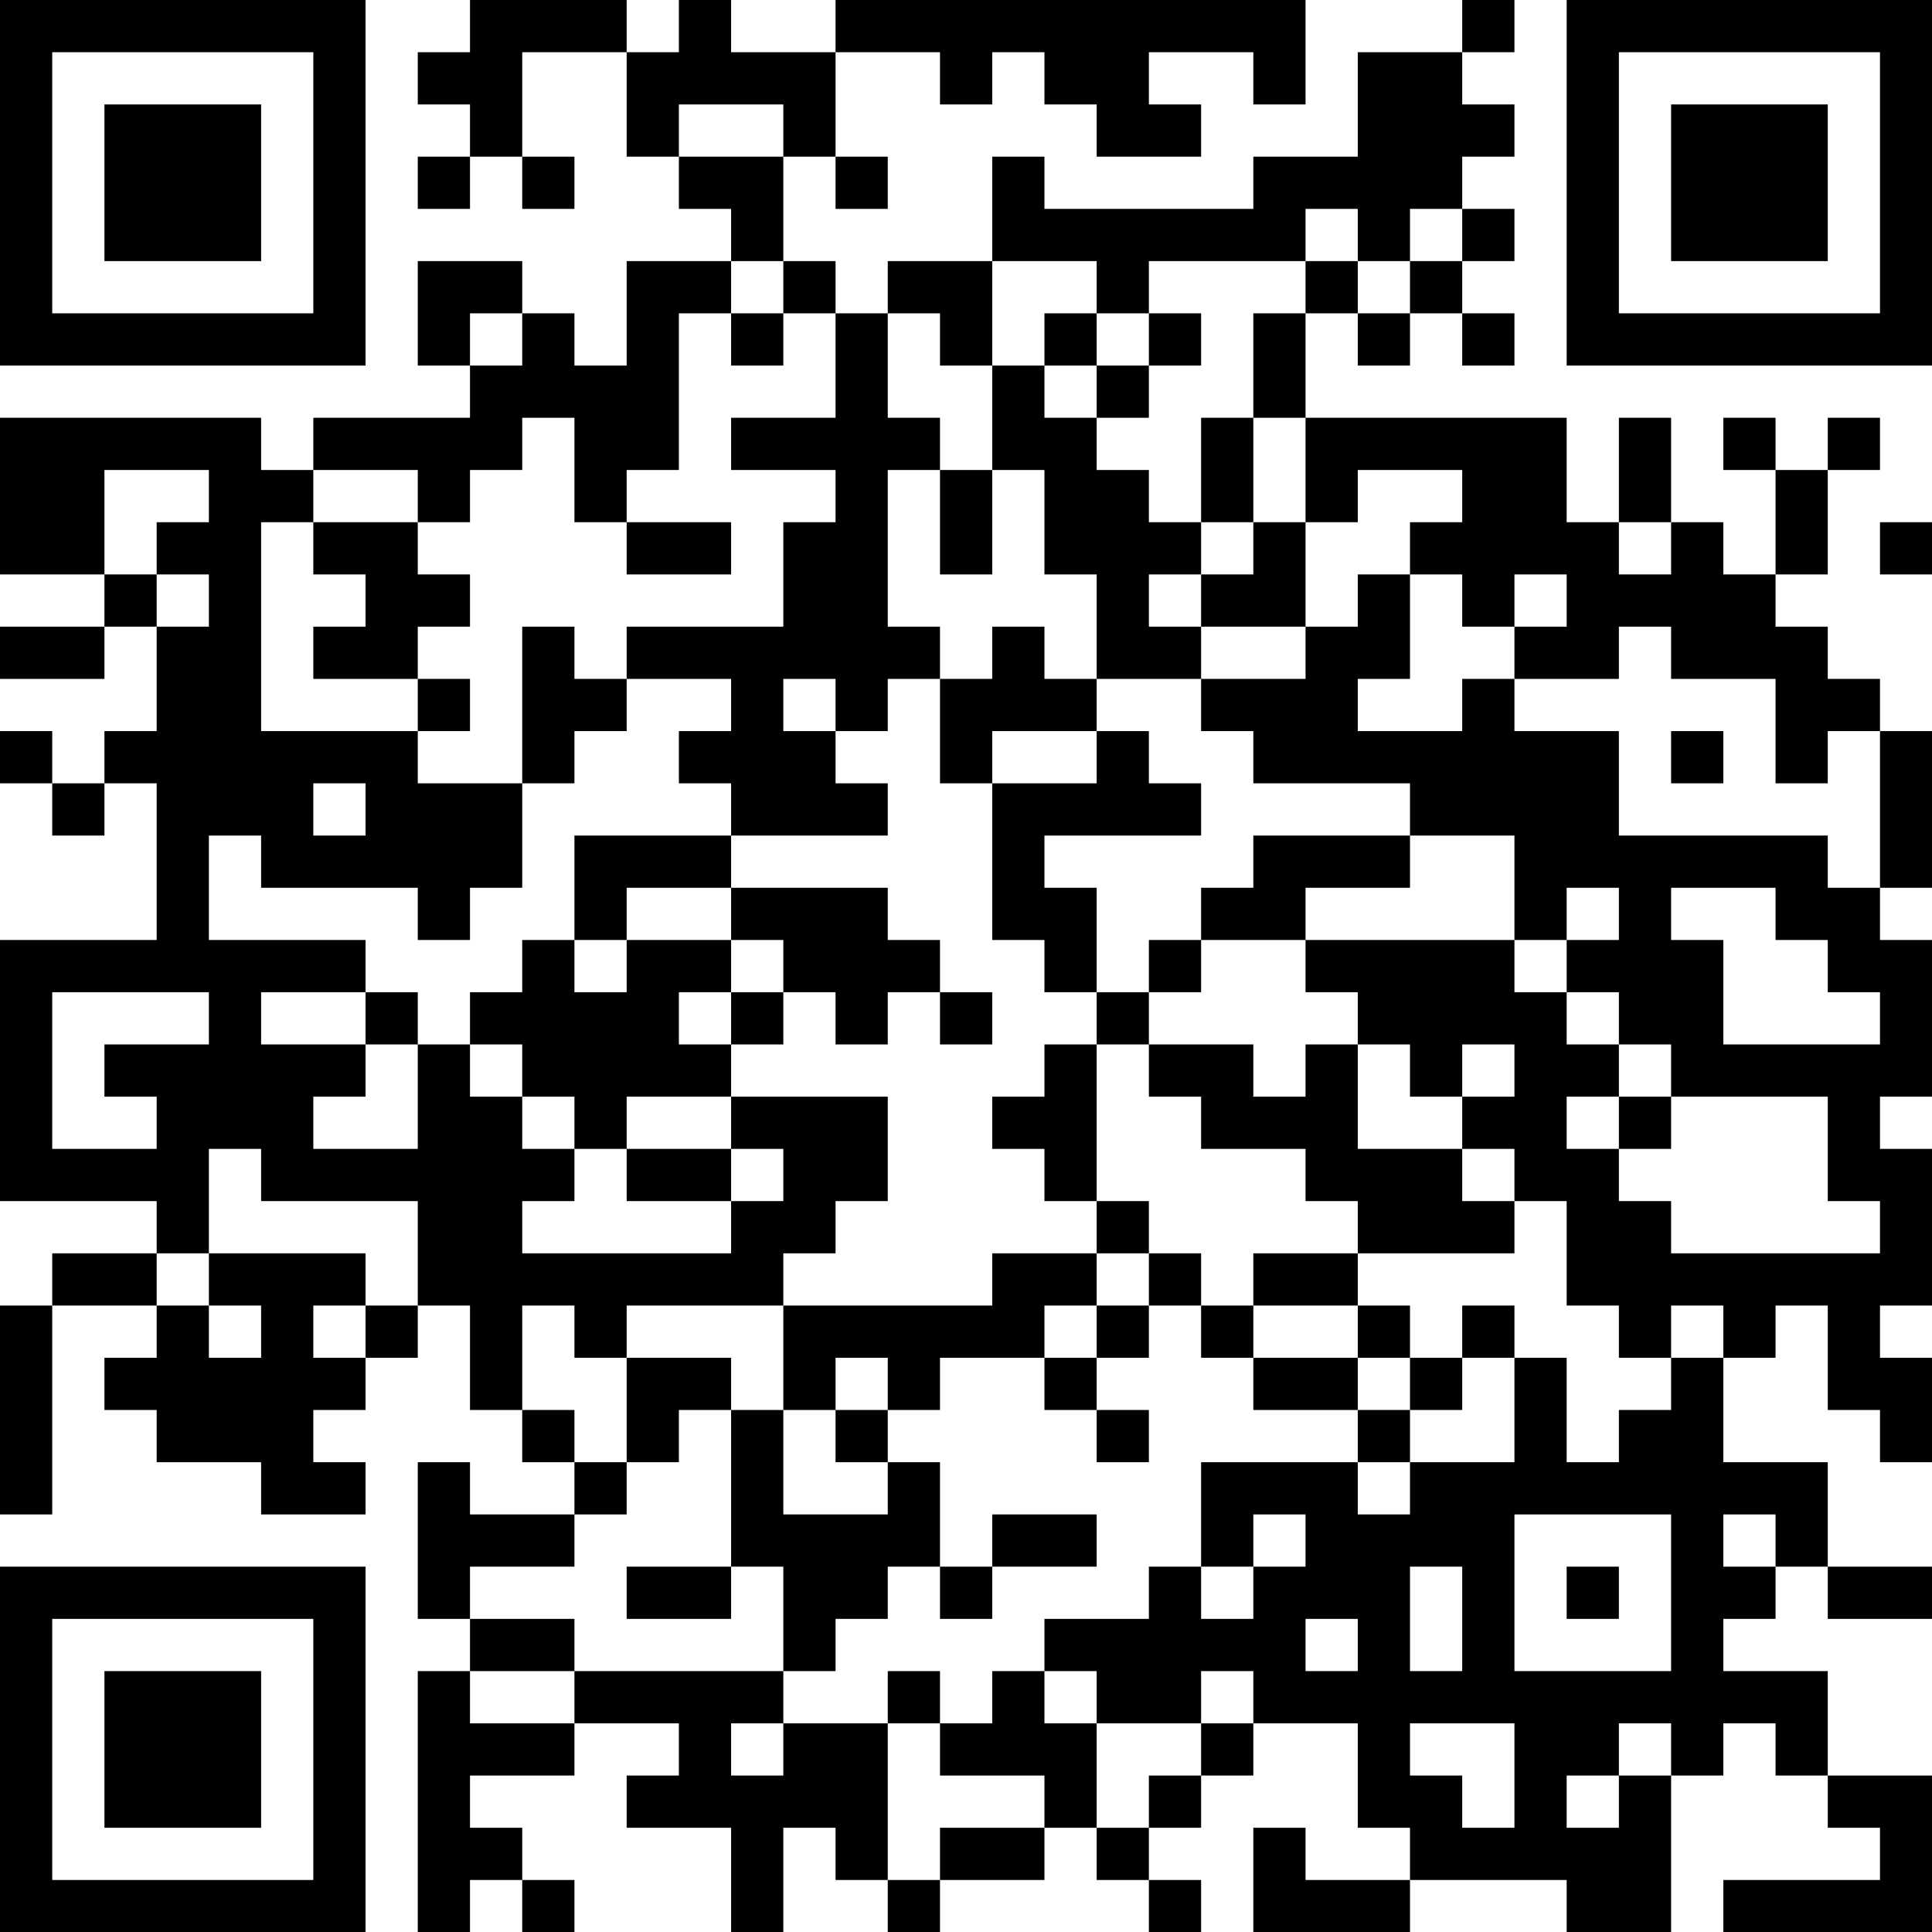
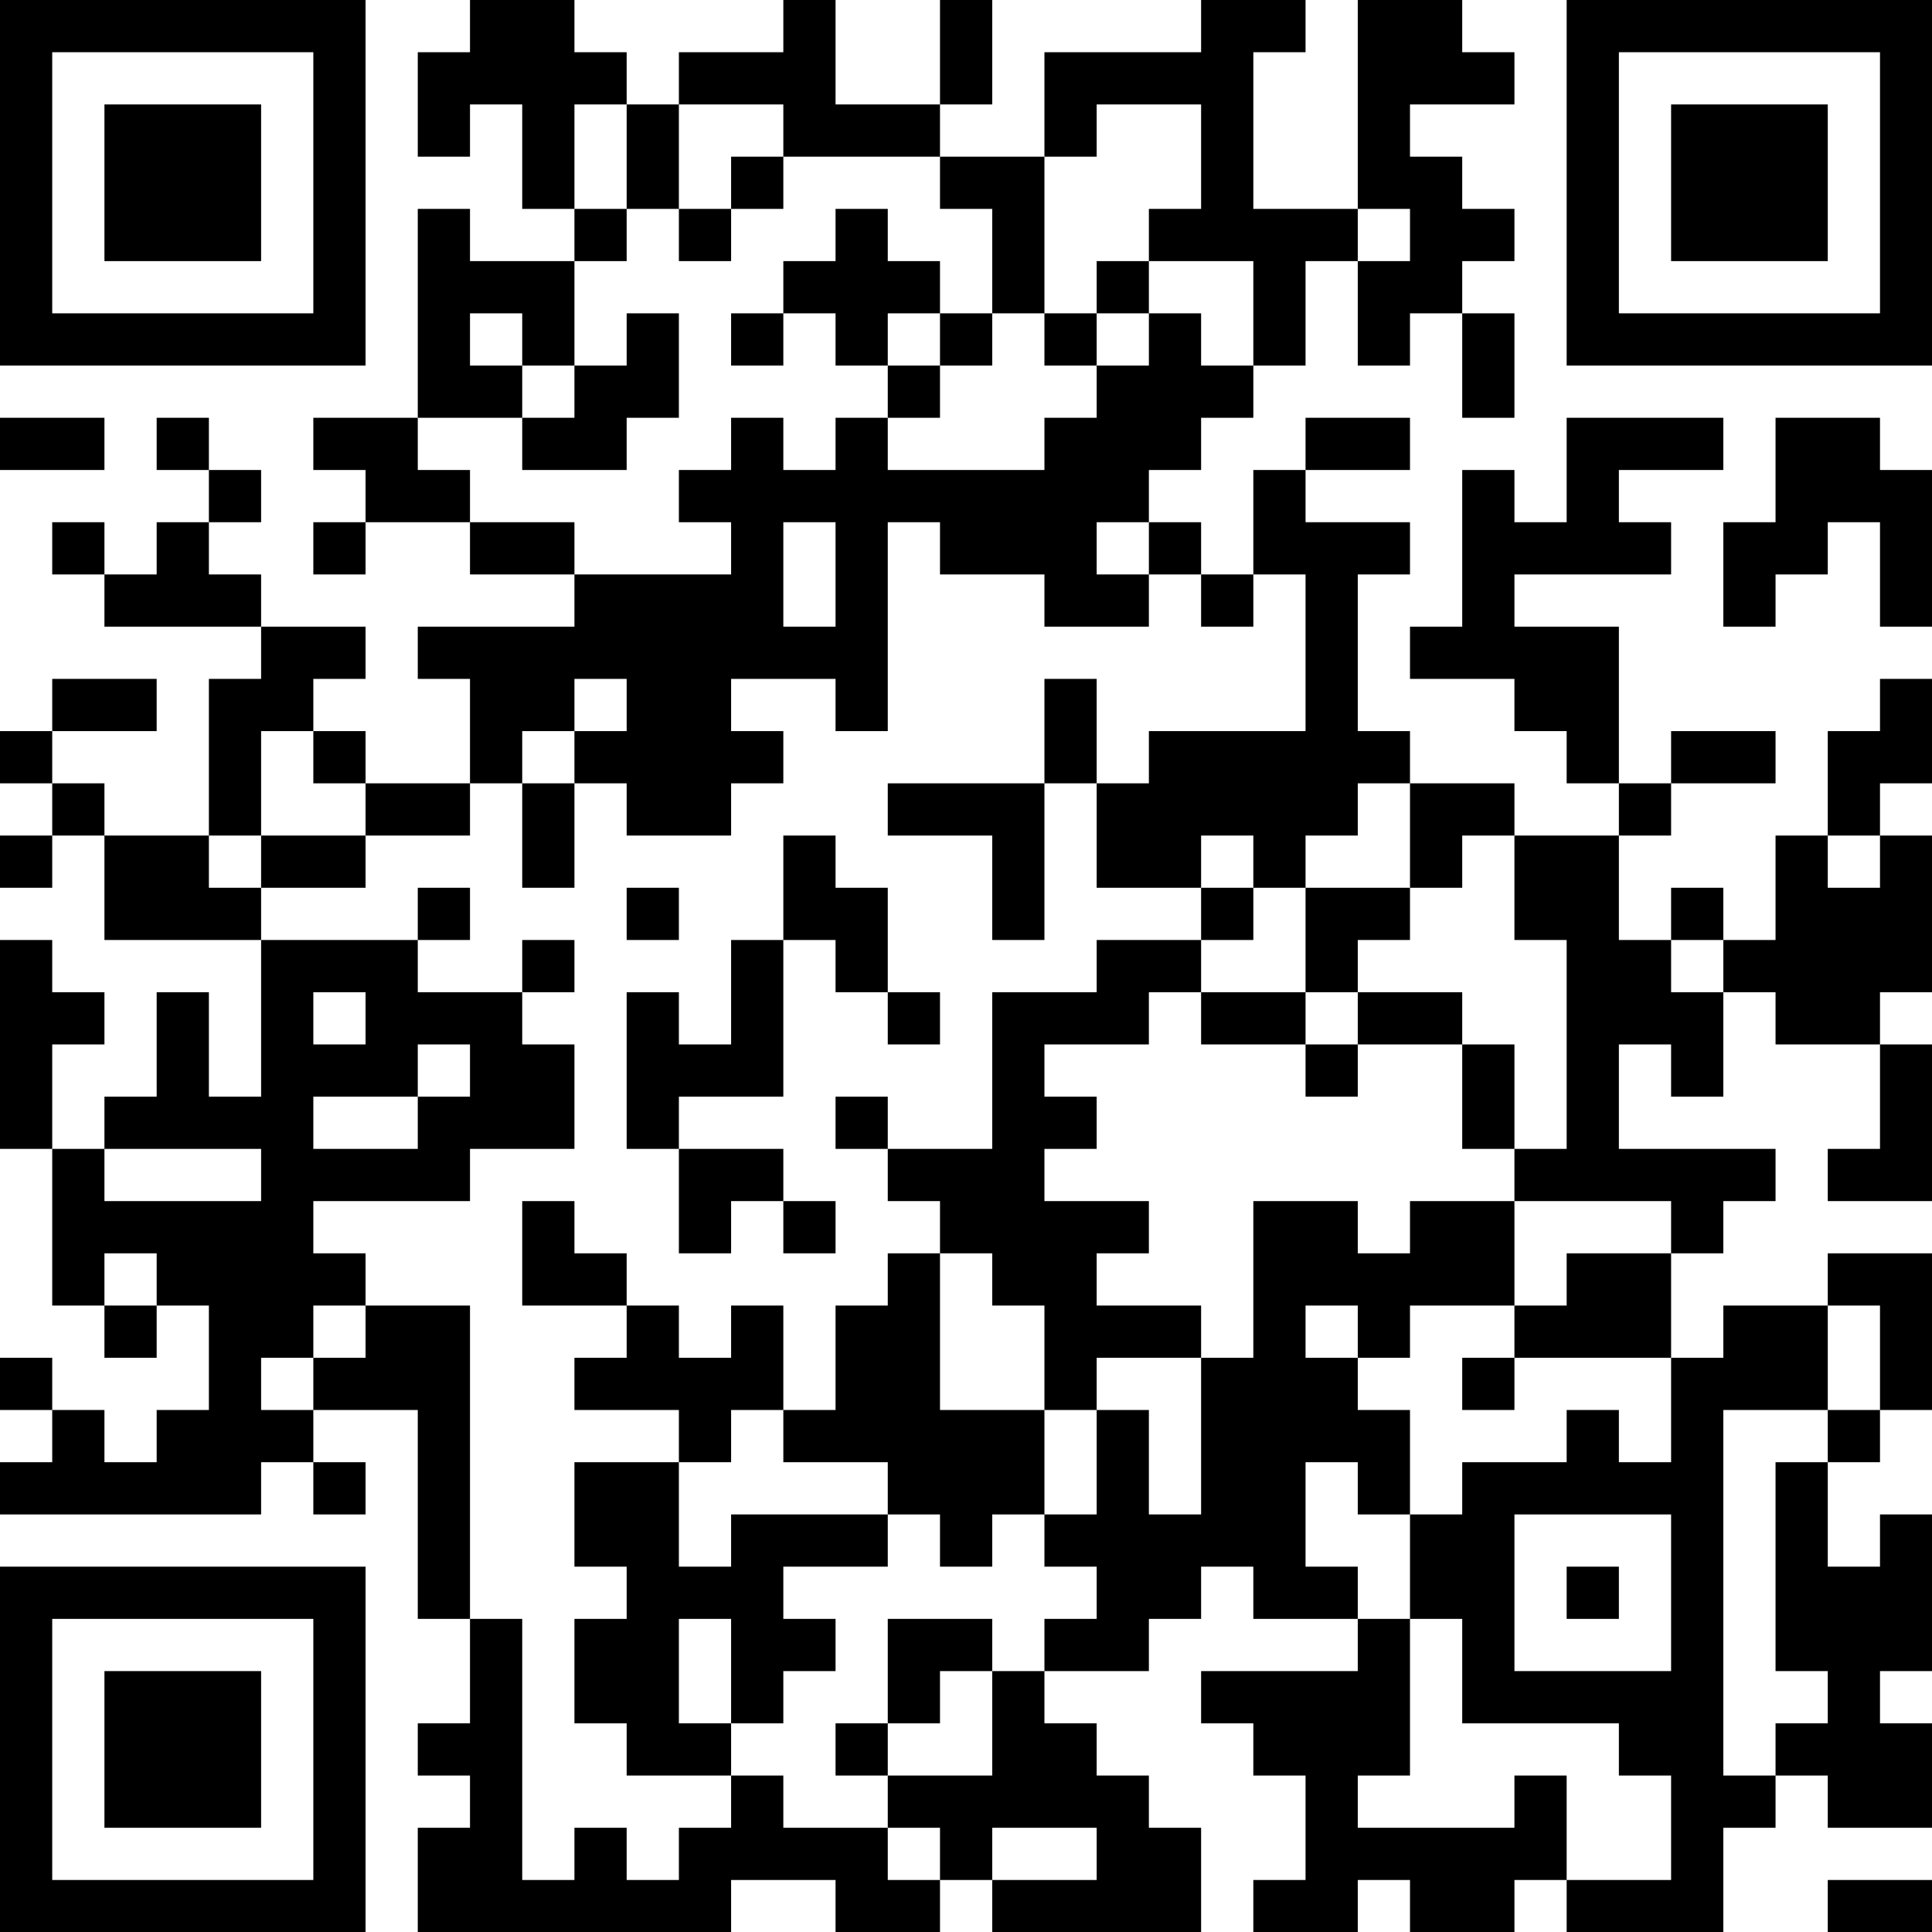
<svg xmlns="http://www.w3.org/2000/svg" version="1.1" width="100" height="100" viewBox="0 0 100 100">
  <rect x="0" y="0" width="100" height="100" fill="#ffffff" />
  <g transform="scale(2.703)">
    <g transform="translate(0,0)">
-       <path fill-rule="evenodd" d="M9 0L9 1L8 1L8 2L9 2L9 3L8 3L8 4L9 4L9 3L10 3L10 4L11 4L11 3L10 3L10 1L12 1L12 3L13 3L13 4L14 4L14 5L12 5L12 7L11 7L11 6L10 6L10 5L8 5L8 7L9 7L9 8L6 8L6 9L5 9L5 8L0 8L0 11L2 11L2 12L0 12L0 13L2 13L2 12L3 12L3 14L2 14L2 15L1 15L1 14L0 14L0 15L1 15L1 16L2 16L2 15L3 15L3 18L0 18L0 23L3 23L3 24L1 24L1 25L0 25L0 29L1 29L1 25L3 25L3 26L2 26L2 27L3 27L3 28L5 28L5 29L7 29L7 28L6 28L6 27L7 27L7 26L8 26L8 25L9 25L9 27L10 27L10 28L11 28L11 29L9 29L9 28L8 28L8 31L9 31L9 32L8 32L8 37L9 37L9 36L10 36L10 37L11 37L11 36L10 36L10 35L9 35L9 34L11 34L11 33L13 33L13 34L12 34L12 35L14 35L14 37L15 37L15 35L16 35L16 36L17 36L17 37L18 37L18 36L20 36L20 35L21 35L21 36L22 36L22 37L23 37L23 36L22 36L22 35L23 35L23 34L24 34L24 33L26 33L26 35L27 35L27 36L25 36L25 35L24 35L24 37L27 37L27 36L30 36L30 37L32 37L32 34L33 34L33 33L34 33L34 34L35 34L35 35L36 35L36 36L33 36L33 37L37 37L37 34L35 34L35 32L33 32L33 31L34 31L34 30L35 30L35 31L37 31L37 30L35 30L35 28L33 28L33 26L34 26L34 25L35 25L35 27L36 27L36 28L37 28L37 26L36 26L36 25L37 25L37 22L36 22L36 21L37 21L37 18L36 18L36 17L37 17L37 14L36 14L36 13L35 13L35 12L34 12L34 11L35 11L35 9L36 9L36 8L35 8L35 9L34 9L34 8L33 8L33 9L34 9L34 11L33 11L33 10L32 10L32 8L31 8L31 10L30 10L30 8L25 8L25 6L26 6L26 7L27 7L27 6L28 6L28 7L29 7L29 6L28 6L28 5L29 5L29 4L28 4L28 3L29 3L29 2L28 2L28 1L29 1L29 0L28 0L28 1L26 1L26 3L24 3L24 4L20 4L20 3L19 3L19 5L17 5L17 6L16 6L16 5L15 5L15 3L16 3L16 4L17 4L17 3L16 3L16 1L18 1L18 2L19 2L19 1L20 1L20 2L21 2L21 3L23 3L23 2L22 2L22 1L24 1L24 2L25 2L25 0L16 0L16 1L14 1L14 0L13 0L13 1L12 1L12 0ZM13 2L13 3L15 3L15 2ZM25 4L25 5L22 5L22 6L21 6L21 5L19 5L19 7L18 7L18 6L17 6L17 8L18 8L18 9L17 9L17 12L18 12L18 13L17 13L17 14L16 14L16 13L15 13L15 14L16 14L16 15L17 15L17 16L14 16L14 15L13 15L13 14L14 14L14 13L12 13L12 12L15 12L15 10L16 10L16 9L14 9L14 8L16 8L16 6L15 6L15 5L14 5L14 6L13 6L13 9L12 9L12 10L11 10L11 8L10 8L10 9L9 9L9 10L8 10L8 9L6 9L6 10L5 10L5 14L8 14L8 15L10 15L10 17L9 17L9 18L8 18L8 17L5 17L5 16L4 16L4 18L7 18L7 19L5 19L5 20L7 20L7 21L6 21L6 22L8 22L8 20L9 20L9 21L10 21L10 22L11 22L11 23L10 23L10 24L14 24L14 23L15 23L15 22L14 22L14 21L17 21L17 23L16 23L16 24L15 24L15 25L12 25L12 26L11 26L11 25L10 25L10 27L11 27L11 28L12 28L12 29L11 29L11 30L9 30L9 31L11 31L11 32L9 32L9 33L11 33L11 32L15 32L15 33L14 33L14 34L15 34L15 33L17 33L17 36L18 36L18 35L20 35L20 34L18 34L18 33L19 33L19 32L20 32L20 33L21 33L21 35L22 35L22 34L23 34L23 33L24 33L24 32L23 32L23 33L21 33L21 32L20 32L20 31L22 31L22 30L23 30L23 31L24 31L24 30L25 30L25 29L24 29L24 30L23 30L23 28L26 28L26 29L27 29L27 28L29 28L29 26L30 26L30 28L31 28L31 27L32 27L32 26L33 26L33 25L32 25L32 26L31 26L31 25L30 25L30 23L29 23L29 22L28 22L28 21L29 21L29 20L28 20L28 21L27 21L27 20L26 20L26 19L25 19L25 18L29 18L29 19L30 19L30 20L31 20L31 21L30 21L30 22L31 22L31 23L32 23L32 24L36 24L36 23L35 23L35 21L32 21L32 20L31 20L31 19L30 19L30 18L31 18L31 17L30 17L30 18L29 18L29 16L27 16L27 15L24 15L24 14L23 14L23 13L25 13L25 12L26 12L26 11L27 11L27 13L26 13L26 14L28 14L28 13L29 13L29 14L31 14L31 16L35 16L35 17L36 17L36 14L35 14L35 15L34 15L34 13L32 13L32 12L31 12L31 13L29 13L29 12L30 12L30 11L29 11L29 12L28 12L28 11L27 11L27 10L28 10L28 9L26 9L26 10L25 10L25 8L24 8L24 6L25 6L25 5L26 5L26 6L27 6L27 5L28 5L28 4L27 4L27 5L26 5L26 4ZM9 6L9 7L10 7L10 6ZM14 6L14 7L15 7L15 6ZM20 6L20 7L19 7L19 9L18 9L18 11L19 11L19 9L20 9L20 11L21 11L21 13L20 13L20 12L19 12L19 13L18 13L18 15L19 15L19 18L20 18L20 19L21 19L21 20L20 20L20 21L19 21L19 22L20 22L20 23L21 23L21 24L19 24L19 25L15 25L15 27L14 27L14 26L12 26L12 28L13 28L13 27L14 27L14 30L12 30L12 31L14 31L14 30L15 30L15 32L16 32L16 31L17 31L17 30L18 30L18 31L19 31L19 30L21 30L21 29L19 29L19 30L18 30L18 28L17 28L17 27L18 27L18 26L20 26L20 27L21 27L21 28L22 28L22 27L21 27L21 26L22 26L22 25L23 25L23 26L24 26L24 27L26 27L26 28L27 28L27 27L28 27L28 26L29 26L29 25L28 25L28 26L27 26L27 25L26 25L26 24L29 24L29 23L28 23L28 22L26 22L26 20L25 20L25 21L24 21L24 20L22 20L22 19L23 19L23 18L25 18L25 17L27 17L27 16L24 16L24 17L23 17L23 18L22 18L22 19L21 19L21 17L20 17L20 16L23 16L23 15L22 15L22 14L21 14L21 13L23 13L23 12L25 12L25 10L24 10L24 8L23 8L23 10L22 10L22 9L21 9L21 8L22 8L22 7L23 7L23 6L22 6L22 7L21 7L21 6ZM20 7L20 8L21 8L21 7ZM2 9L2 11L3 11L3 12L4 12L4 11L3 11L3 10L4 10L4 9ZM6 10L6 11L7 11L7 12L6 12L6 13L8 13L8 14L9 14L9 13L8 13L8 12L9 12L9 11L8 11L8 10ZM12 10L12 11L14 11L14 10ZM23 10L23 11L22 11L22 12L23 12L23 11L24 11L24 10ZM31 10L31 11L32 11L32 10ZM36 10L36 11L37 11L37 10ZM10 12L10 15L11 15L11 14L12 14L12 13L11 13L11 12ZM19 14L19 15L21 15L21 14ZM32 14L32 15L33 15L33 14ZM6 15L6 16L7 16L7 15ZM11 16L11 18L10 18L10 19L9 19L9 20L10 20L10 21L11 21L11 22L12 22L12 23L14 23L14 22L12 22L12 21L14 21L14 20L15 20L15 19L16 19L16 20L17 20L17 19L18 19L18 20L19 20L19 19L18 19L18 18L17 18L17 17L14 17L14 16ZM12 17L12 18L11 18L11 19L12 19L12 18L14 18L14 19L13 19L13 20L14 20L14 19L15 19L15 18L14 18L14 17ZM32 17L32 18L33 18L33 20L36 20L36 19L35 19L35 18L34 18L34 17ZM1 19L1 22L3 22L3 21L2 21L2 20L4 20L4 19ZM7 19L7 20L8 20L8 19ZM21 20L21 23L22 23L22 24L21 24L21 25L20 25L20 26L21 26L21 25L22 25L22 24L23 24L23 25L24 25L24 26L26 26L26 27L27 27L27 26L26 26L26 25L24 25L24 24L26 24L26 23L25 23L25 22L23 22L23 21L22 21L22 20ZM31 21L31 22L32 22L32 21ZM4 22L4 24L3 24L3 25L4 25L4 26L5 26L5 25L4 25L4 24L7 24L7 25L6 25L6 26L7 26L7 25L8 25L8 23L5 23L5 22ZM16 26L16 27L15 27L15 29L17 29L17 28L16 28L16 27L17 27L17 26ZM29 29L29 32L32 32L32 29ZM33 29L33 30L34 30L34 29ZM27 30L27 32L28 32L28 30ZM30 30L30 31L31 31L31 30ZM25 31L25 32L26 32L26 31ZM17 32L17 33L18 33L18 32ZM27 33L27 34L28 34L28 35L29 35L29 33ZM31 33L31 34L30 34L30 35L31 35L31 34L32 34L32 33ZM0 0L0 7L7 7L7 0ZM1 1L1 6L6 6L6 1ZM2 2L2 5L5 5L5 2ZM30 0L30 7L37 7L37 0ZM31 1L31 6L36 6L36 1ZM32 2L32 5L35 5L35 2ZM0 30L0 37L7 37L7 30ZM1 31L1 36L6 36L6 31ZM2 32L2 35L5 35L5 32Z" fill="#000000" />
+       <path fill-rule="evenodd" d="M9 0L9 1L8 1L8 3L9 3L9 2L10 2L10 4L11 4L11 5L9 5L9 4L8 4L8 8L6 8L6 9L7 9L7 10L6 10L6 11L7 11L7 10L9 10L9 11L11 11L11 12L8 12L8 13L9 13L9 15L7 15L7 14L6 14L6 13L7 13L7 12L5 12L5 11L4 11L4 10L5 10L5 9L4 9L4 8L3 8L3 9L4 9L4 10L3 10L3 11L2 11L2 10L1 10L1 11L2 11L2 12L5 12L5 13L4 13L4 16L2 16L2 15L1 15L1 14L3 14L3 13L1 13L1 14L0 14L0 15L1 15L1 16L0 16L0 17L1 17L1 16L2 16L2 18L5 18L5 21L4 21L4 19L3 19L3 21L2 21L2 22L1 22L1 20L2 20L2 19L1 19L1 18L0 18L0 22L1 22L1 25L2 25L2 26L3 26L3 25L4 25L4 27L3 27L3 28L2 28L2 27L1 27L1 26L0 26L0 27L1 27L1 28L0 28L0 29L5 29L5 28L6 28L6 29L7 29L7 28L6 28L6 27L8 27L8 31L9 31L9 33L8 33L8 34L9 34L9 35L8 35L8 37L14 37L14 36L16 36L16 37L18 37L18 36L19 36L19 37L23 37L23 35L22 35L22 34L21 34L21 33L20 33L20 32L22 32L22 31L23 31L23 30L24 30L24 31L26 31L26 32L23 32L23 33L24 33L24 34L25 34L25 36L24 36L24 37L26 37L26 36L27 36L27 37L29 37L29 36L30 36L30 37L33 37L33 35L34 35L34 34L35 34L35 35L37 35L37 33L36 33L36 32L37 32L37 29L36 29L36 30L35 30L35 28L36 28L36 27L37 27L37 24L35 24L35 25L33 25L33 26L32 26L32 24L33 24L33 23L34 23L34 22L31 22L31 20L32 20L32 21L33 21L33 19L34 19L34 20L36 20L36 22L35 22L35 23L37 23L37 20L36 20L36 19L37 19L37 16L36 16L36 15L37 15L37 13L36 13L36 14L35 14L35 16L34 16L34 18L33 18L33 17L32 17L32 18L31 18L31 16L32 16L32 15L34 15L34 14L32 14L32 15L31 15L31 12L29 12L29 11L32 11L32 10L31 10L31 9L33 9L33 8L30 8L30 10L29 10L29 9L28 9L28 12L27 12L27 13L29 13L29 14L30 14L30 15L31 15L31 16L29 16L29 15L27 15L27 14L26 14L26 11L27 11L27 10L25 10L25 9L27 9L27 8L25 8L25 9L24 9L24 11L23 11L23 10L22 10L22 9L23 9L23 8L24 8L24 7L25 7L25 5L26 5L26 7L27 7L27 6L28 6L28 8L29 8L29 6L28 6L28 5L29 5L29 4L28 4L28 3L27 3L27 2L29 2L29 1L28 1L28 0L26 0L26 4L24 4L24 1L25 1L25 0L23 0L23 1L20 1L20 3L18 3L18 2L19 2L19 0L18 0L18 2L16 2L16 0L15 0L15 1L13 1L13 2L12 2L12 1L11 1L11 0ZM11 2L11 4L12 4L12 5L11 5L11 7L10 7L10 6L9 6L9 7L10 7L10 8L8 8L8 9L9 9L9 10L11 10L11 11L14 11L14 10L13 10L13 9L14 9L14 8L15 8L15 9L16 9L16 8L17 8L17 9L20 9L20 8L21 8L21 7L22 7L22 6L23 6L23 7L24 7L24 5L22 5L22 4L23 4L23 2L21 2L21 3L20 3L20 6L19 6L19 4L18 4L18 3L15 3L15 2L13 2L13 4L12 4L12 2ZM14 3L14 4L13 4L13 5L14 5L14 4L15 4L15 3ZM16 4L16 5L15 5L15 6L14 6L14 7L15 7L15 6L16 6L16 7L17 7L17 8L18 8L18 7L19 7L19 6L18 6L18 5L17 5L17 4ZM26 4L26 5L27 5L27 4ZM21 5L21 6L20 6L20 7L21 7L21 6L22 6L22 5ZM12 6L12 7L11 7L11 8L10 8L10 9L12 9L12 8L13 8L13 6ZM17 6L17 7L18 7L18 6ZM0 8L0 9L2 9L2 8ZM34 8L34 10L33 10L33 12L34 12L34 11L35 11L35 10L36 10L36 12L37 12L37 9L36 9L36 8ZM15 10L15 12L16 12L16 10ZM17 10L17 14L16 14L16 13L14 13L14 14L15 14L15 15L14 15L14 16L12 16L12 15L11 15L11 14L12 14L12 13L11 13L11 14L10 14L10 15L9 15L9 16L7 16L7 15L6 15L6 14L5 14L5 16L4 16L4 17L5 17L5 18L8 18L8 19L10 19L10 20L11 20L11 22L9 22L9 23L6 23L6 24L7 24L7 25L6 25L6 26L5 26L5 27L6 27L6 26L7 26L7 25L9 25L9 31L10 31L10 36L11 36L11 35L12 35L12 36L13 36L13 35L14 35L14 34L15 34L15 35L17 35L17 36L18 36L18 35L17 35L17 34L19 34L19 32L20 32L20 31L21 31L21 30L20 30L20 29L21 29L21 27L22 27L22 29L23 29L23 26L24 26L24 23L26 23L26 24L27 24L27 23L29 23L29 25L27 25L27 26L26 26L26 25L25 25L25 26L26 26L26 27L27 27L27 29L26 29L26 28L25 28L25 30L26 30L26 31L27 31L27 34L26 34L26 35L29 35L29 34L30 34L30 36L32 36L32 34L31 34L31 33L28 33L28 31L27 31L27 29L28 29L28 28L30 28L30 27L31 27L31 28L32 28L32 26L29 26L29 25L30 25L30 24L32 24L32 23L29 23L29 22L30 22L30 18L29 18L29 16L28 16L28 17L27 17L27 15L26 15L26 16L25 16L25 17L24 17L24 16L23 16L23 17L21 17L21 15L22 15L22 14L25 14L25 11L24 11L24 12L23 12L23 11L22 11L22 10L21 10L21 11L22 11L22 12L20 12L20 11L18 11L18 10ZM20 13L20 15L17 15L17 16L19 16L19 18L20 18L20 15L21 15L21 13ZM10 15L10 17L11 17L11 15ZM5 16L5 17L7 17L7 16ZM15 16L15 18L14 18L14 20L13 20L13 19L12 19L12 22L13 22L13 24L14 24L14 23L15 23L15 24L16 24L16 23L15 23L15 22L13 22L13 21L15 21L15 18L16 18L16 19L17 19L17 20L18 20L18 19L17 19L17 17L16 17L16 16ZM35 16L35 17L36 17L36 16ZM8 17L8 18L9 18L9 17ZM12 17L12 18L13 18L13 17ZM23 17L23 18L21 18L21 19L19 19L19 22L17 22L17 21L16 21L16 22L17 22L17 23L18 23L18 24L17 24L17 25L16 25L16 27L15 27L15 25L14 25L14 26L13 26L13 25L12 25L12 24L11 24L11 23L10 23L10 25L12 25L12 26L11 26L11 27L13 27L13 28L11 28L11 30L12 30L12 31L11 31L11 33L12 33L12 34L14 34L14 33L15 33L15 32L16 32L16 31L15 31L15 30L17 30L17 29L18 29L18 30L19 30L19 29L20 29L20 27L21 27L21 26L23 26L23 25L21 25L21 24L22 24L22 23L20 23L20 22L21 22L21 21L20 21L20 20L22 20L22 19L23 19L23 20L25 20L25 21L26 21L26 20L28 20L28 22L29 22L29 20L28 20L28 19L26 19L26 18L27 18L27 17L25 17L25 19L23 19L23 18L24 18L24 17ZM10 18L10 19L11 19L11 18ZM32 18L32 19L33 19L33 18ZM6 19L6 20L7 20L7 19ZM25 19L25 20L26 20L26 19ZM8 20L8 21L6 21L6 22L8 22L8 21L9 21L9 20ZM2 22L2 23L5 23L5 22ZM2 24L2 25L3 25L3 24ZM18 24L18 27L20 27L20 25L19 25L19 24ZM35 25L35 27L33 27L33 34L34 34L34 33L35 33L35 32L34 32L34 28L35 28L35 27L36 27L36 25ZM28 26L28 27L29 27L29 26ZM14 27L14 28L13 28L13 30L14 30L14 29L17 29L17 28L15 28L15 27ZM29 29L29 32L32 32L32 29ZM30 30L30 31L31 31L31 30ZM13 31L13 33L14 33L14 31ZM17 31L17 33L16 33L16 34L17 34L17 33L18 33L18 32L19 32L19 31ZM19 35L19 36L21 36L21 35ZM35 36L35 37L37 37L37 36ZM0 0L0 7L7 7L7 0ZM1 1L1 6L6 6L6 1ZM2 2L2 5L5 5L5 2ZM30 0L30 7L37 7L37 0ZM31 1L31 6L36 6L36 1ZM32 2L32 5L35 5L35 2ZM0 30L0 37L7 37L7 30ZM1 31L1 36L6 36L6 31ZM2 32L2 35L5 35L5 32Z" fill="#000000" />
    </g>
  </g>
</svg>
